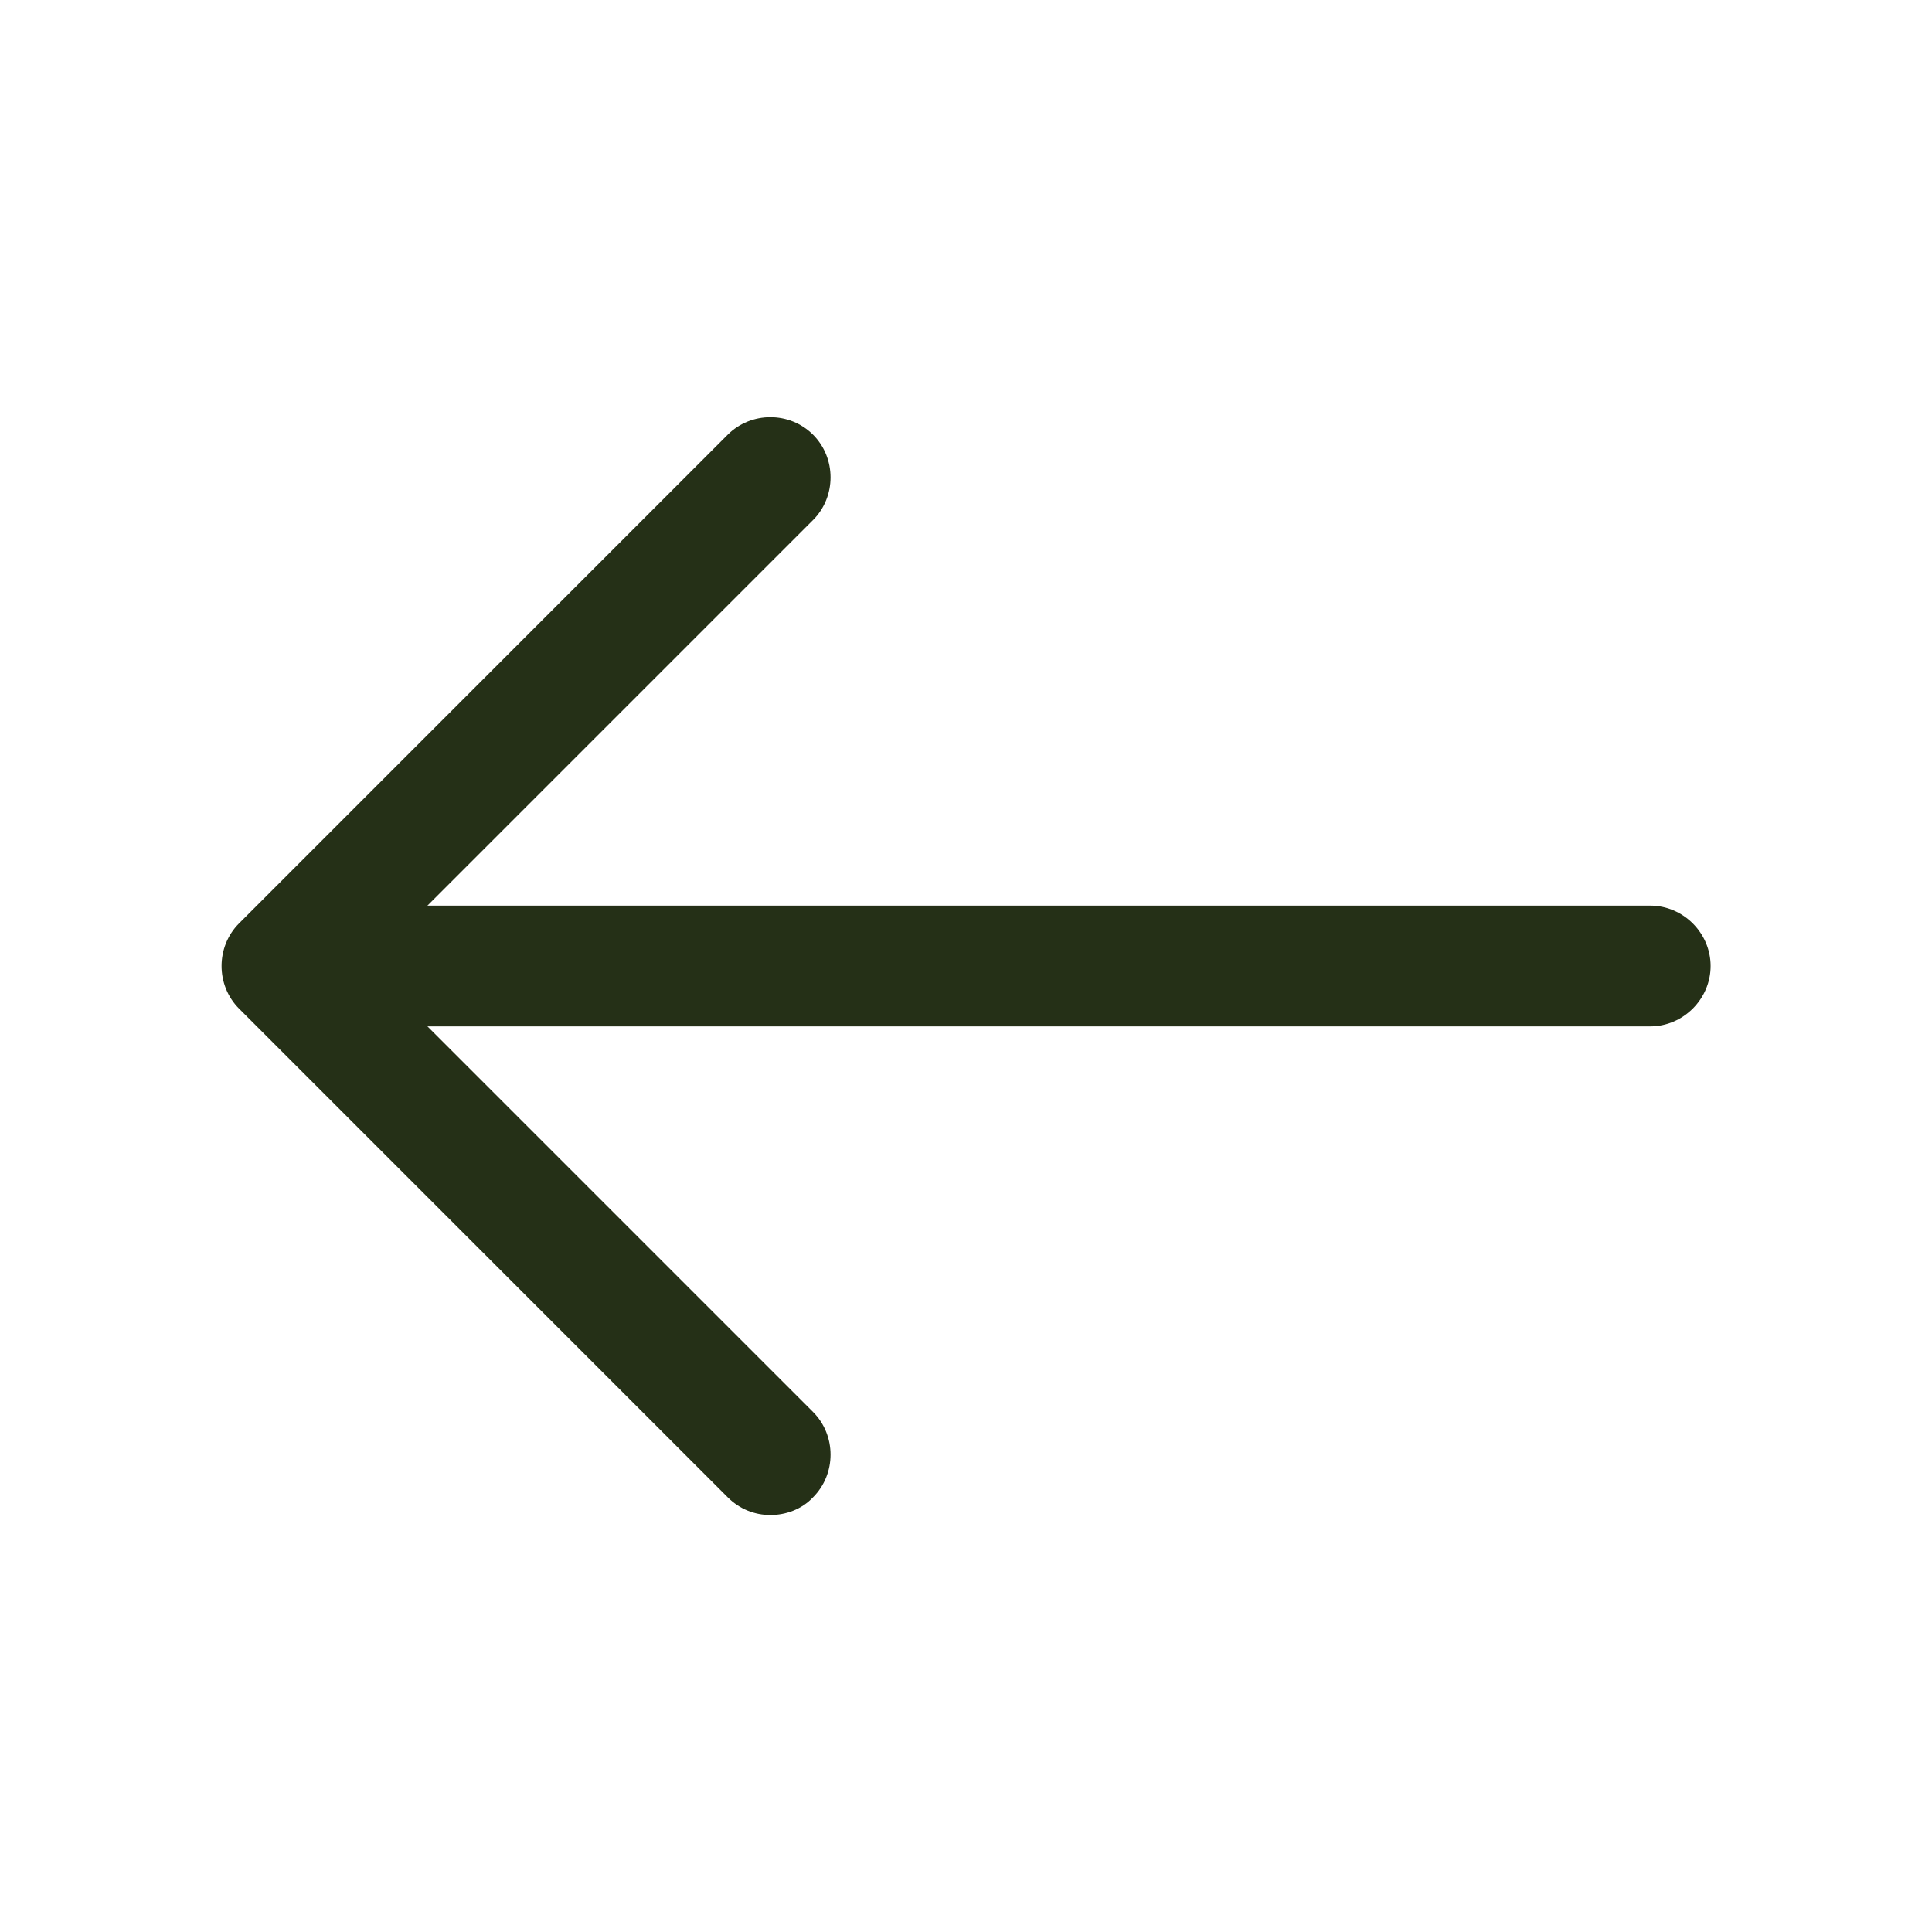
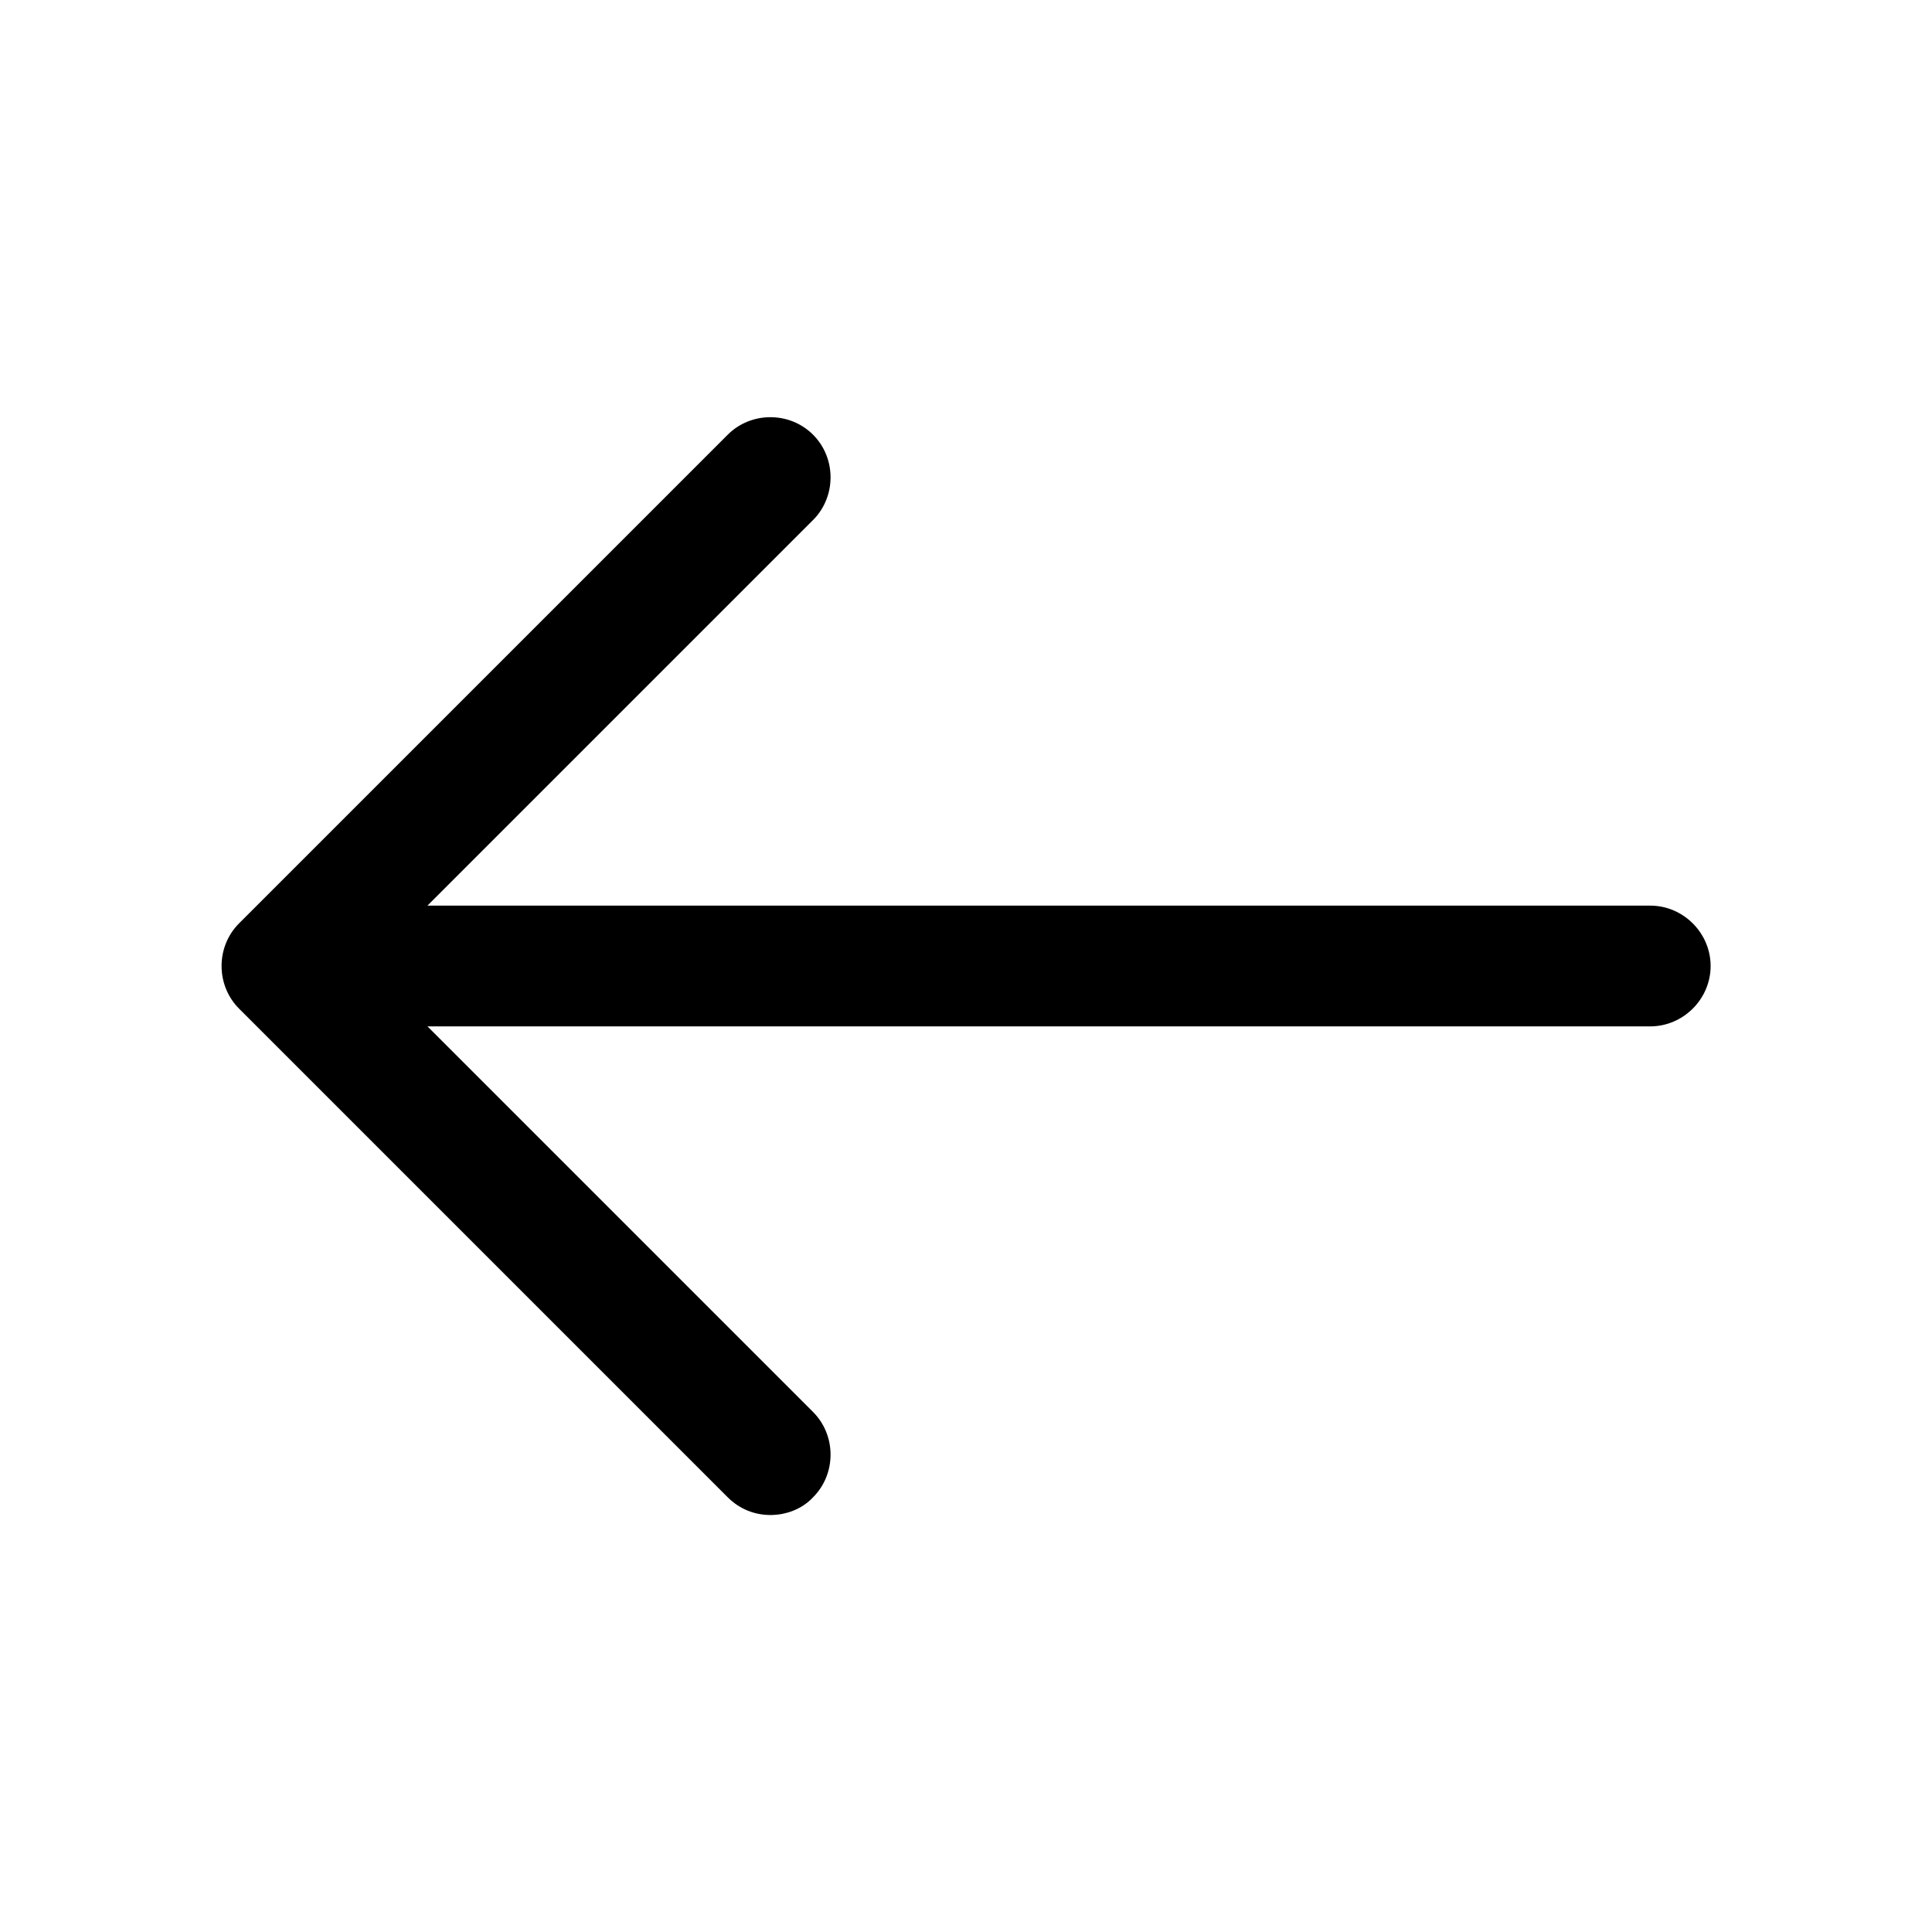
<svg xmlns="http://www.w3.org/2000/svg" width="24" height="24" viewBox="0 0 24 24" fill="none">
-   <path d="M9.57 18.82C9.38 18.82 9.19 18.75 9.04 18.6L2.97 12.53C2.68 12.24 2.68 11.76 2.97 11.47L9.04 5.4C9.33 5.11 9.81 5.11 10.1 5.4C10.39 5.69 10.39 6.17 10.1 6.46L4.56 12L10.1 17.54C10.39 17.83 10.39 18.31 10.1 18.6C9.96 18.75 9.76 18.82 9.57 18.82Z" fill="#253017" />
-   <path d="M20.5 12.75H3.67C3.26 12.75 2.92 12.41 2.92 12C2.92 11.59 3.26 11.25 3.67 11.25H20.5C20.91 11.25 21.25 11.59 21.25 12C21.25 12.41 20.91 12.75 20.5 12.75Z" fill="#253017" />
+   <path d="M9.57 18.82C9.38 18.82 9.19 18.75 9.04 18.6L2.97 12.53C2.68 12.24 2.68 11.76 2.97 11.47L9.04 5.4C9.33 5.11 9.81 5.11 10.1 5.4C10.39 5.69 10.39 6.17 10.1 6.46L4.56 12L10.1 17.54C10.39 17.83 10.39 18.31 10.1 18.6C9.96 18.75 9.76 18.82 9.57 18.82Z" fill="currentColor" />
+   <path d="M20.5 12.75H3.67C3.26 12.75 2.92 12.41 2.92 12C2.92 11.59 3.26 11.25 3.67 11.25H20.5C20.91 11.25 21.25 11.59 21.25 12C21.25 12.41 20.91 12.75 20.5 12.75Z" fill="currentColor" />
</svg>
